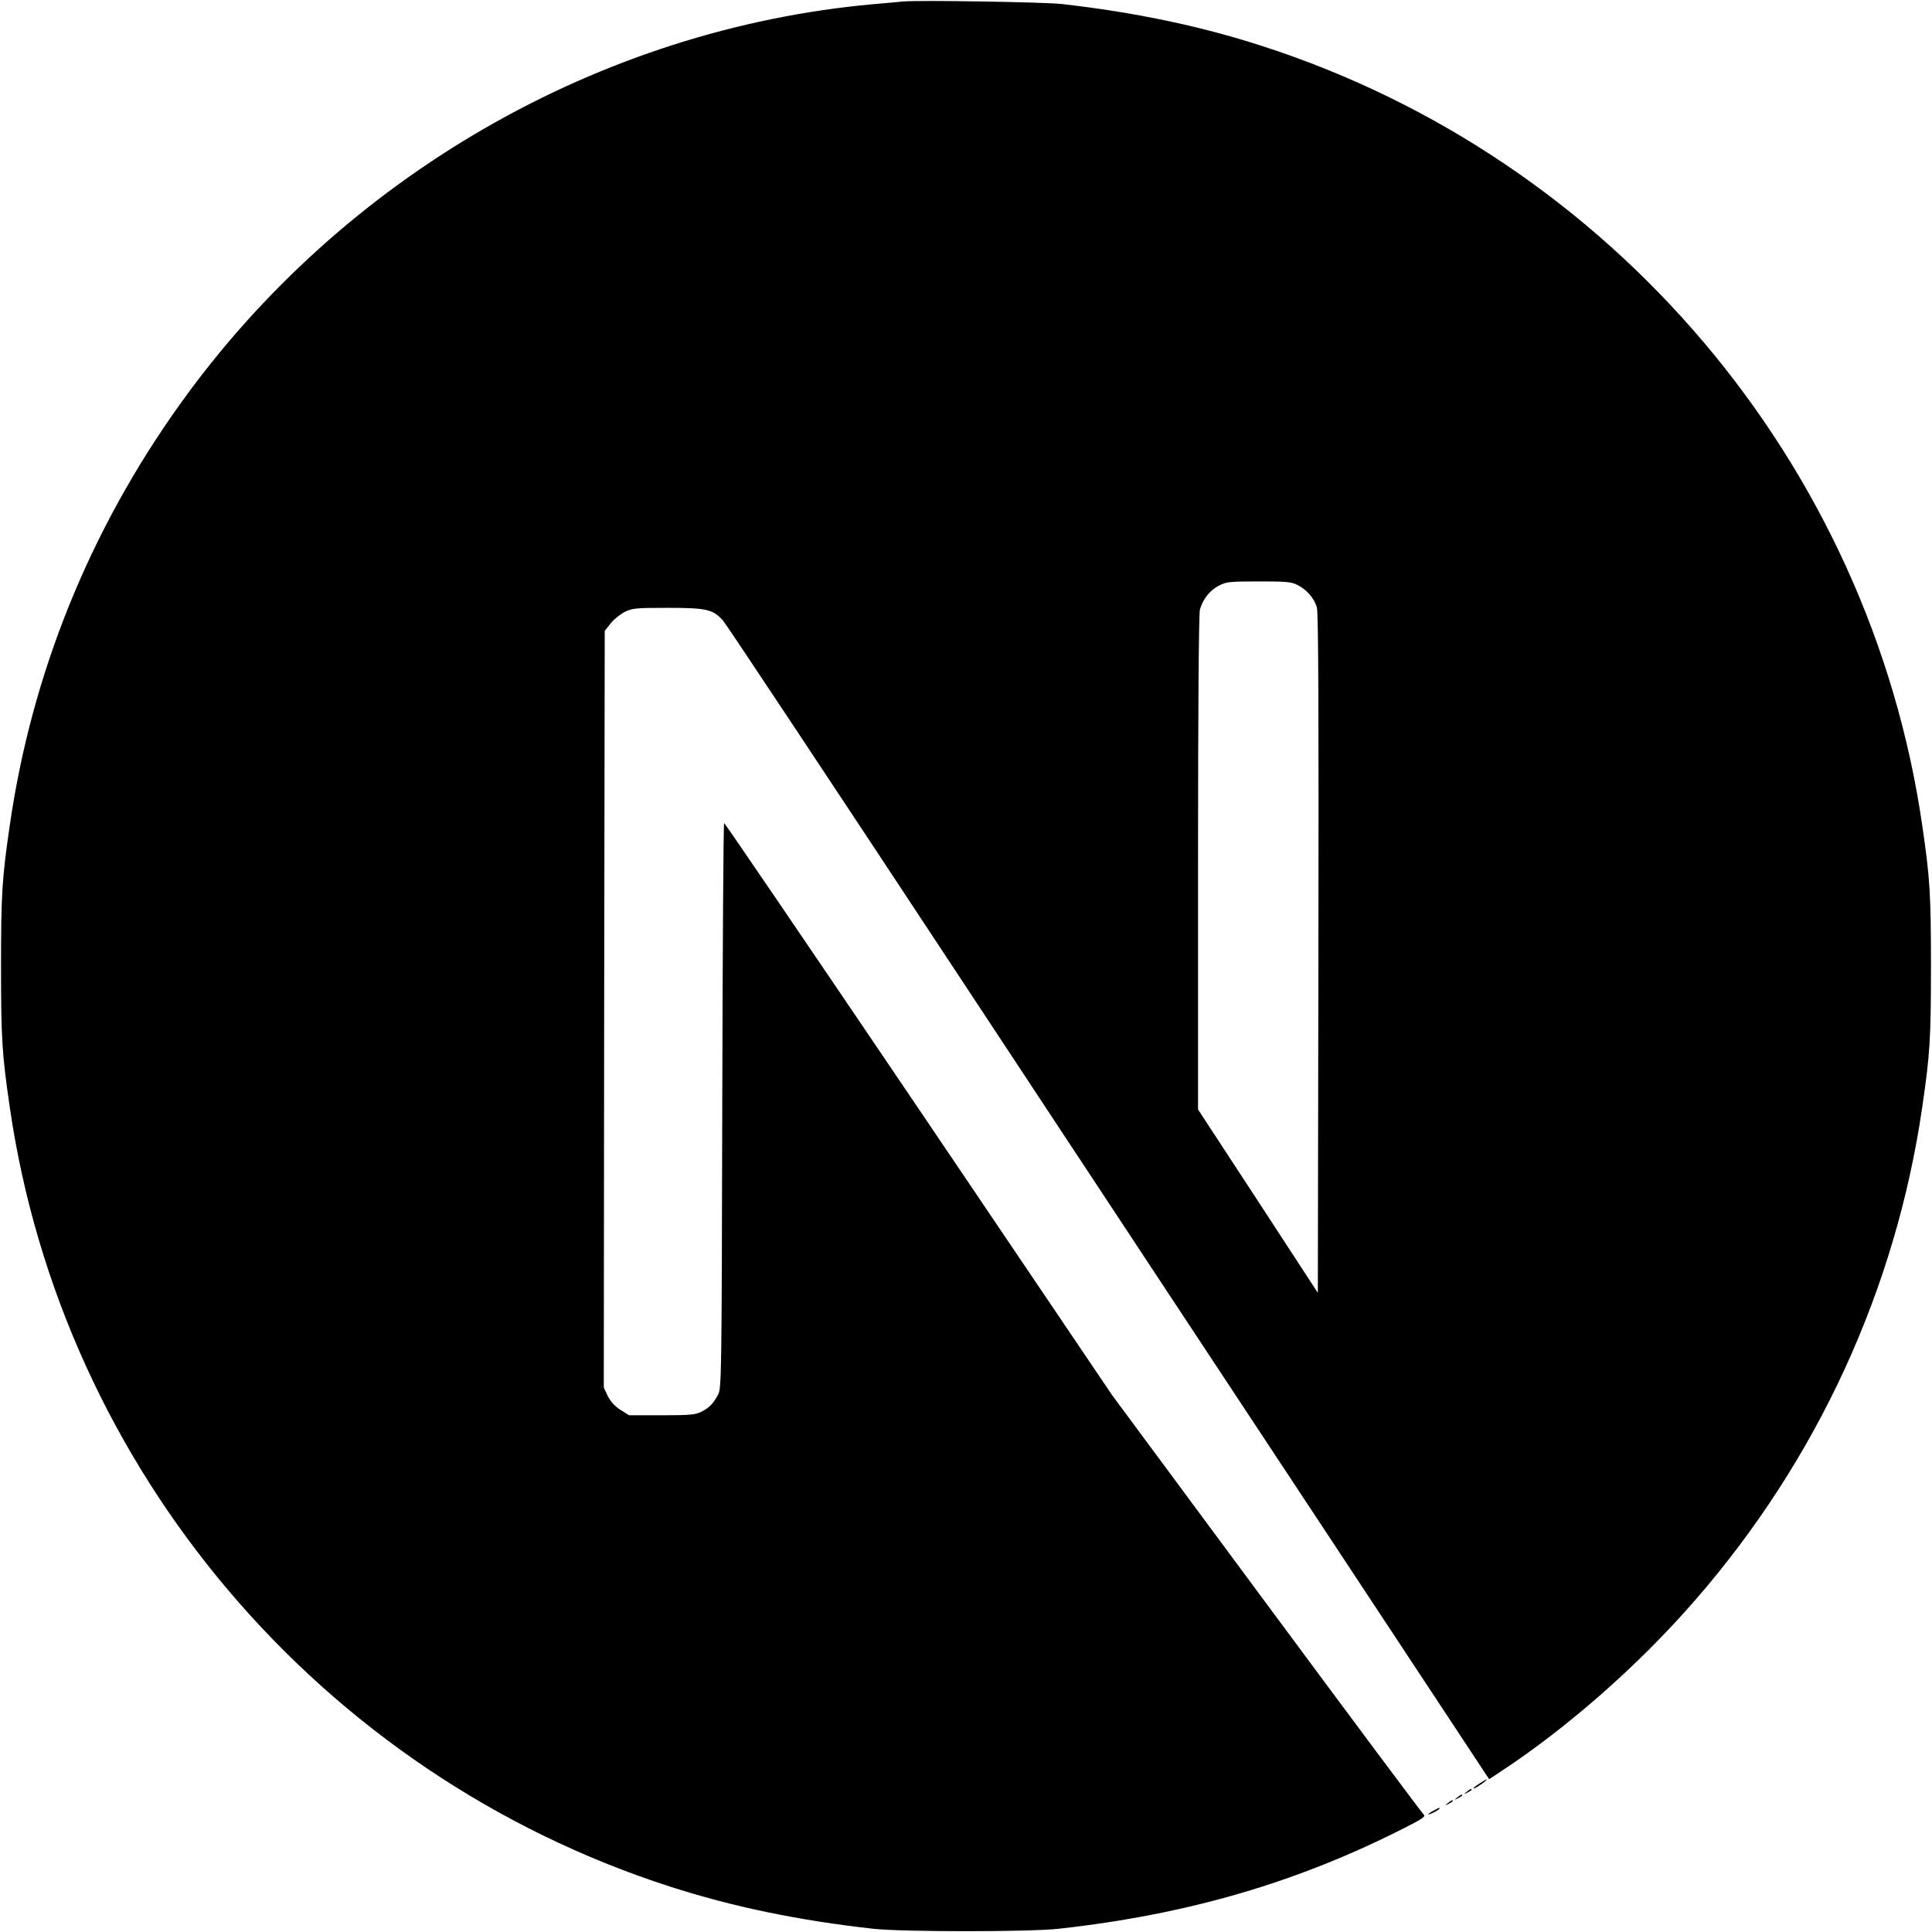
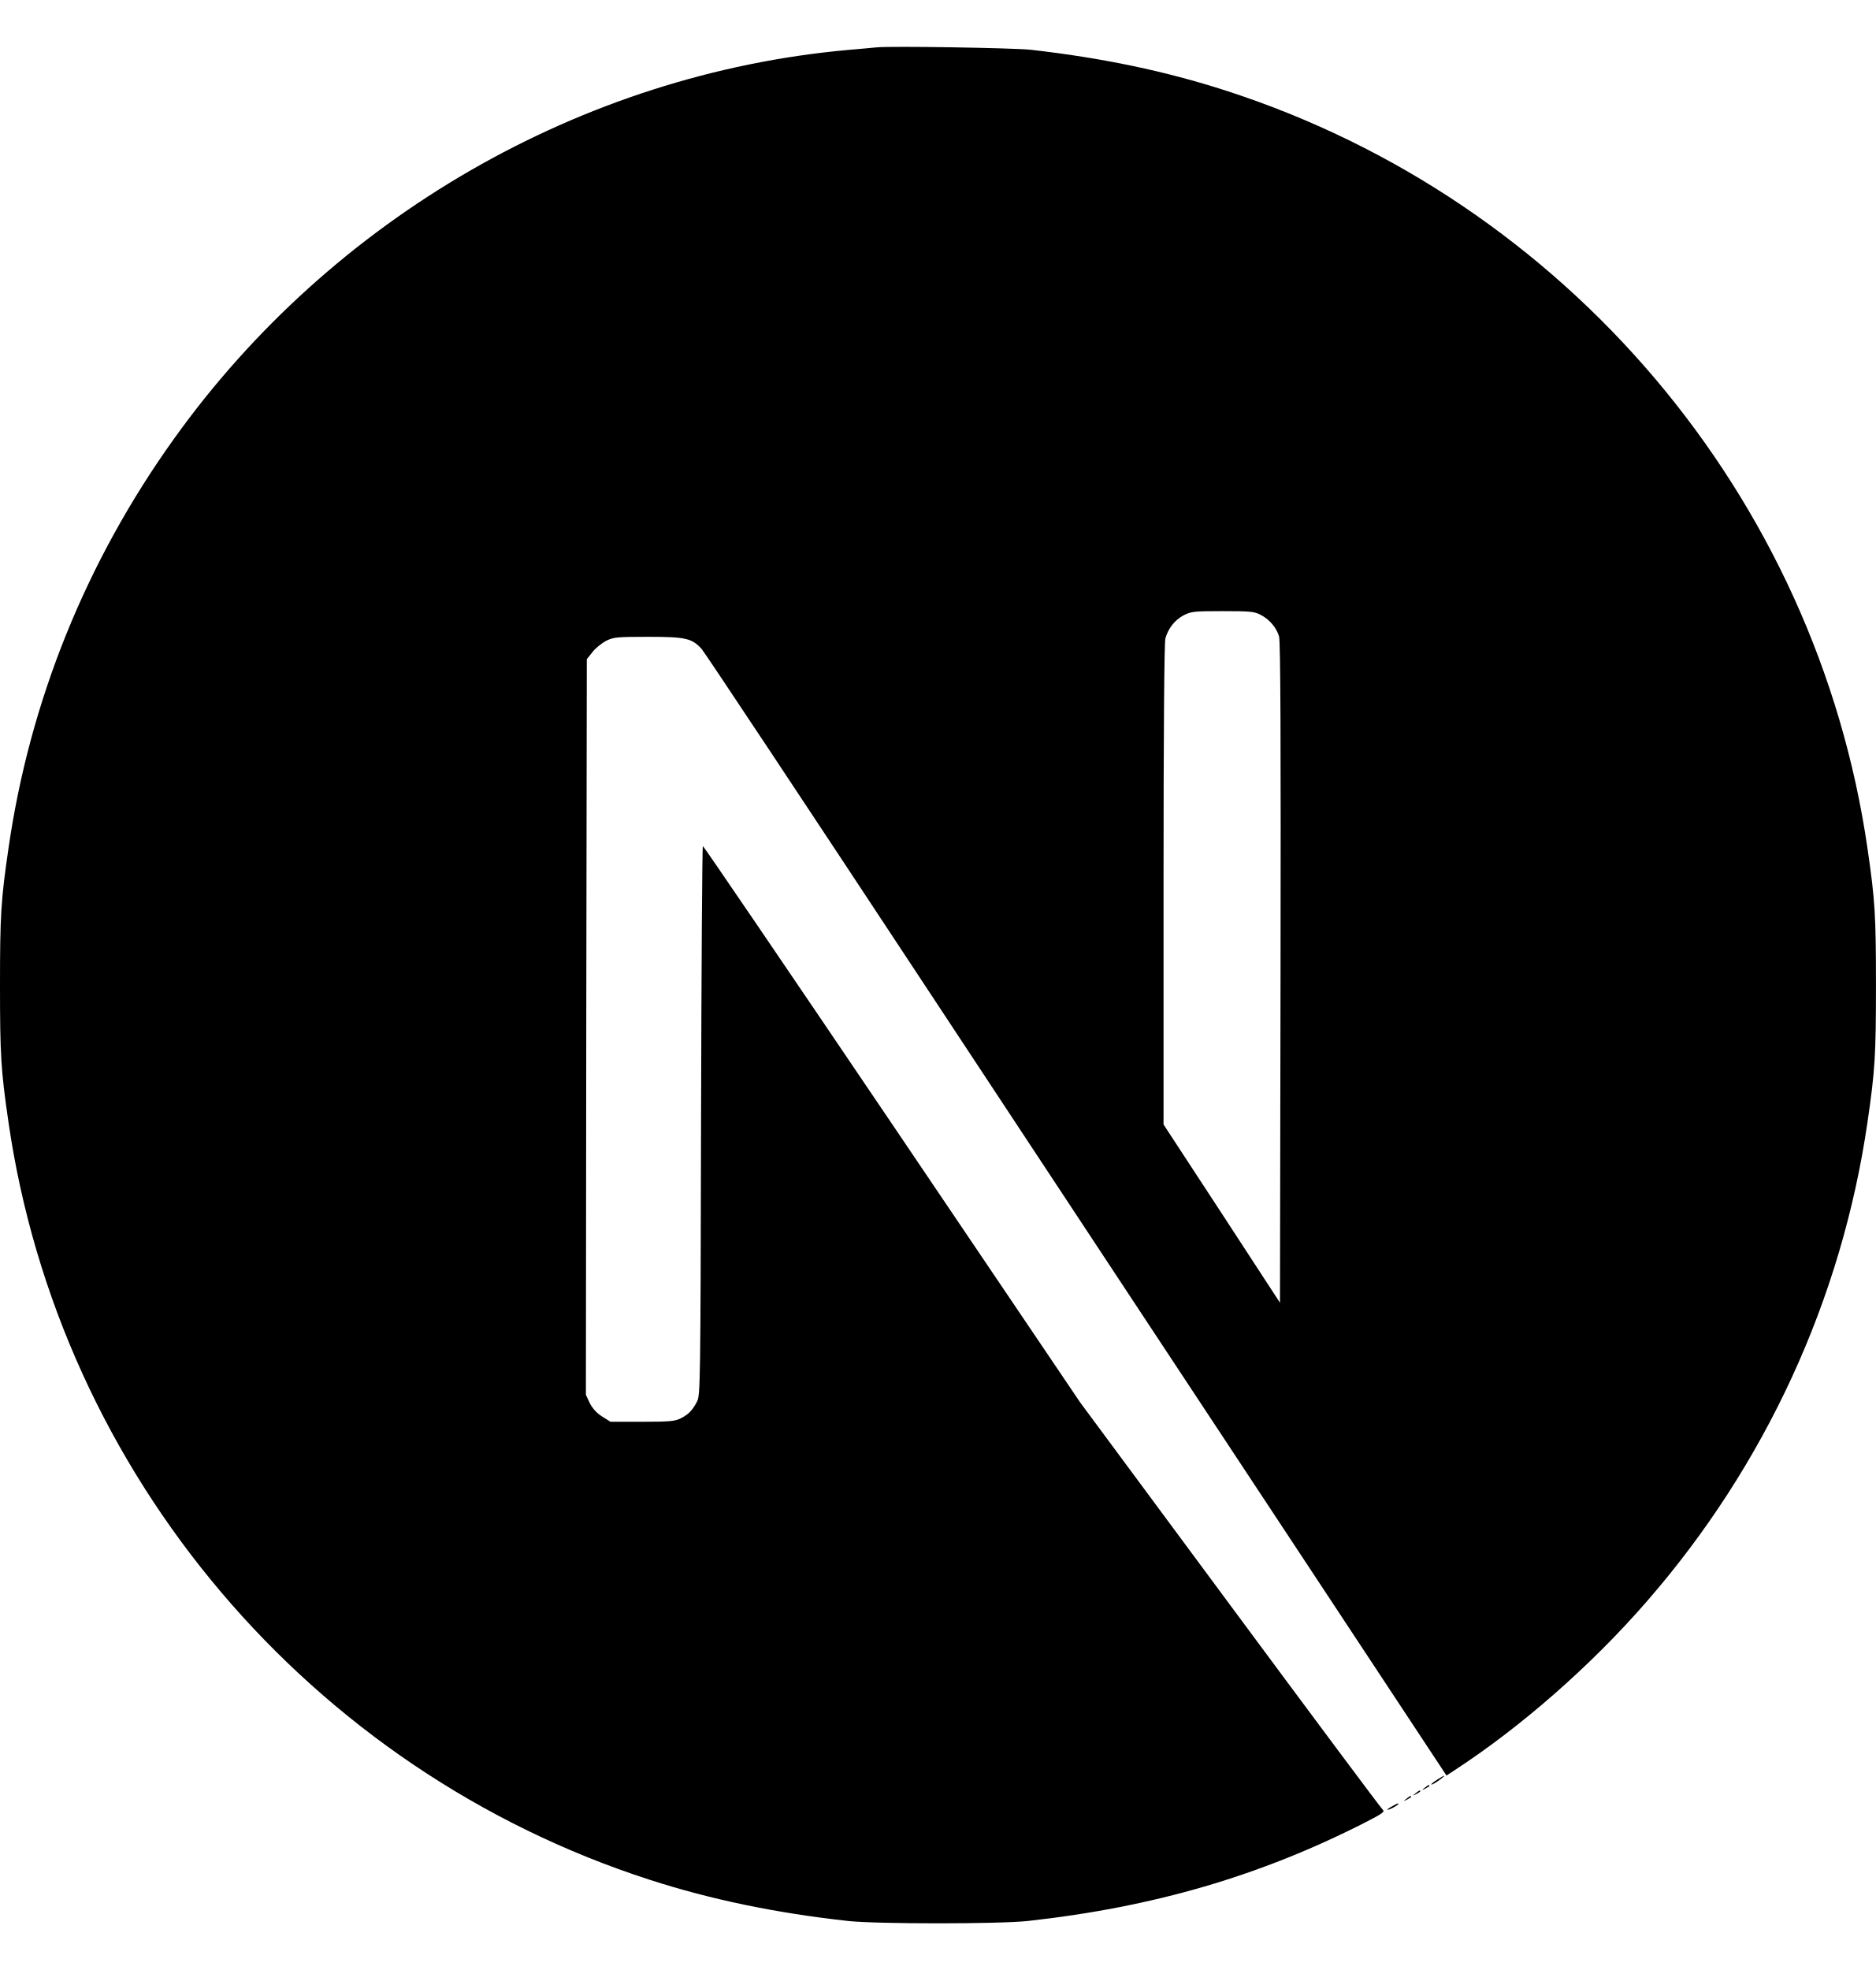
- <svg xmlns="http://www.w3.org/2000/svg" width="30" height="30" viewBox=".5 -.2 1023 1024.1">
+ <svg xmlns="http://www.w3.org/2000/svg" width="40" height="42" viewBox=".5 -.2 1023 1024.1">
  <path d="m478.5.6c-2.2.2-9.2.9-15.5 1.4-145.3 13.1-281.4 91.5-367.6 212-48 67-78.7 143-90.3 223.5-4.1 28.1-4.6 36.4-4.6 74.5s.5 46.4 4.6 74.5c27.8 192.1 164.5 353.5 349.9 413.3 33.2 10.7 68.2 18 108 22.4 15.5 1.7 82.5 1.7 98 0 68.7-7.6 126.9-24.6 184.3-53.9 8.8-4.5 10.5-5.7 9.3-6.7-.8-.6-38.3-50.9-83.3-111.7l-81.8-110.5-102.5-151.7c-56.4-83.4-102.8-151.6-103.2-151.6-.4-.1-.8 67.3-1 149.6-.3 144.1-.4 149.9-2.2 153.3-2.6 4.9-4.6 6.9-8.8 9.1-3.2 1.6-6 1.9-21.1 1.9h-17.3l-4.6-2.9c-3-1.9-5.2-4.4-6.7-7.3l-2.1-4.5.2-200.5.3-200.6 3.1-3.9c1.6-2.1 5-4.8 7.4-6.1 4.1-2 5.7-2.2 23-2.2 20.4 0 23.8.8 29.1 6.6 1.5 1.6 57 85.2 123.4 185.9s157.2 238.2 201.8 305.7l81 122.7 4.1-2.7c36.3-23.6 74.7-57.2 105.1-92.2 64.7-74.3 106.4-164.9 120.4-261.5 4.1-28.1 4.6-36.4 4.6-74.5s-.5-46.4-4.6-74.5c-27.8-192.1-164.5-353.5-349.9-413.3-32.7-10.6-67.5-17.9-106.5-22.3-9.6-1-75.7-2.1-84-1.3zm209.4 309.4c4.8 2.4 8.7 7 10.1 11.8.8 2.6 1 58.2.8 183.5l-.3 179.8-31.7-48.6-31.8-48.6v-130.7c0-84.5.4-132 1-134.3 1.6-5.6 5.1-10 9.9-12.6 4.1-2.1 5.6-2.3 21.3-2.3 14.8 0 17.4.2 20.7 2z" />
  <path d="m784.3 945.1c-3.5 2.2-4.6 3.7-1.5 2 2.2-1.3 5.8-4 5.2-4.1-.3 0-2 1-3.7 2.1zm-6.9 4.5c-1.8 1.4-1.8 1.5.4.4 1.2-.6 2.2-1.3 2.2-1.5 0-.8-.5-.6-2.6 1.1zm-5 3c-1.8 1.4-1.8 1.5.4.4 1.2-.6 2.2-1.3 2.2-1.5 0-.8-.5-.6-2.6 1.1zm-5 3c-1.8 1.4-1.8 1.5.4.4 1.2-.6 2.2-1.3 2.2-1.5 0-.8-.5-.6-2.6 1.1zm-7.6 4c-3.8 2-3.6 2.8.2.9 1.7-.9 3-1.8 3-2 0-.7-.1-.6-3.2 1.1z" />
</svg>
